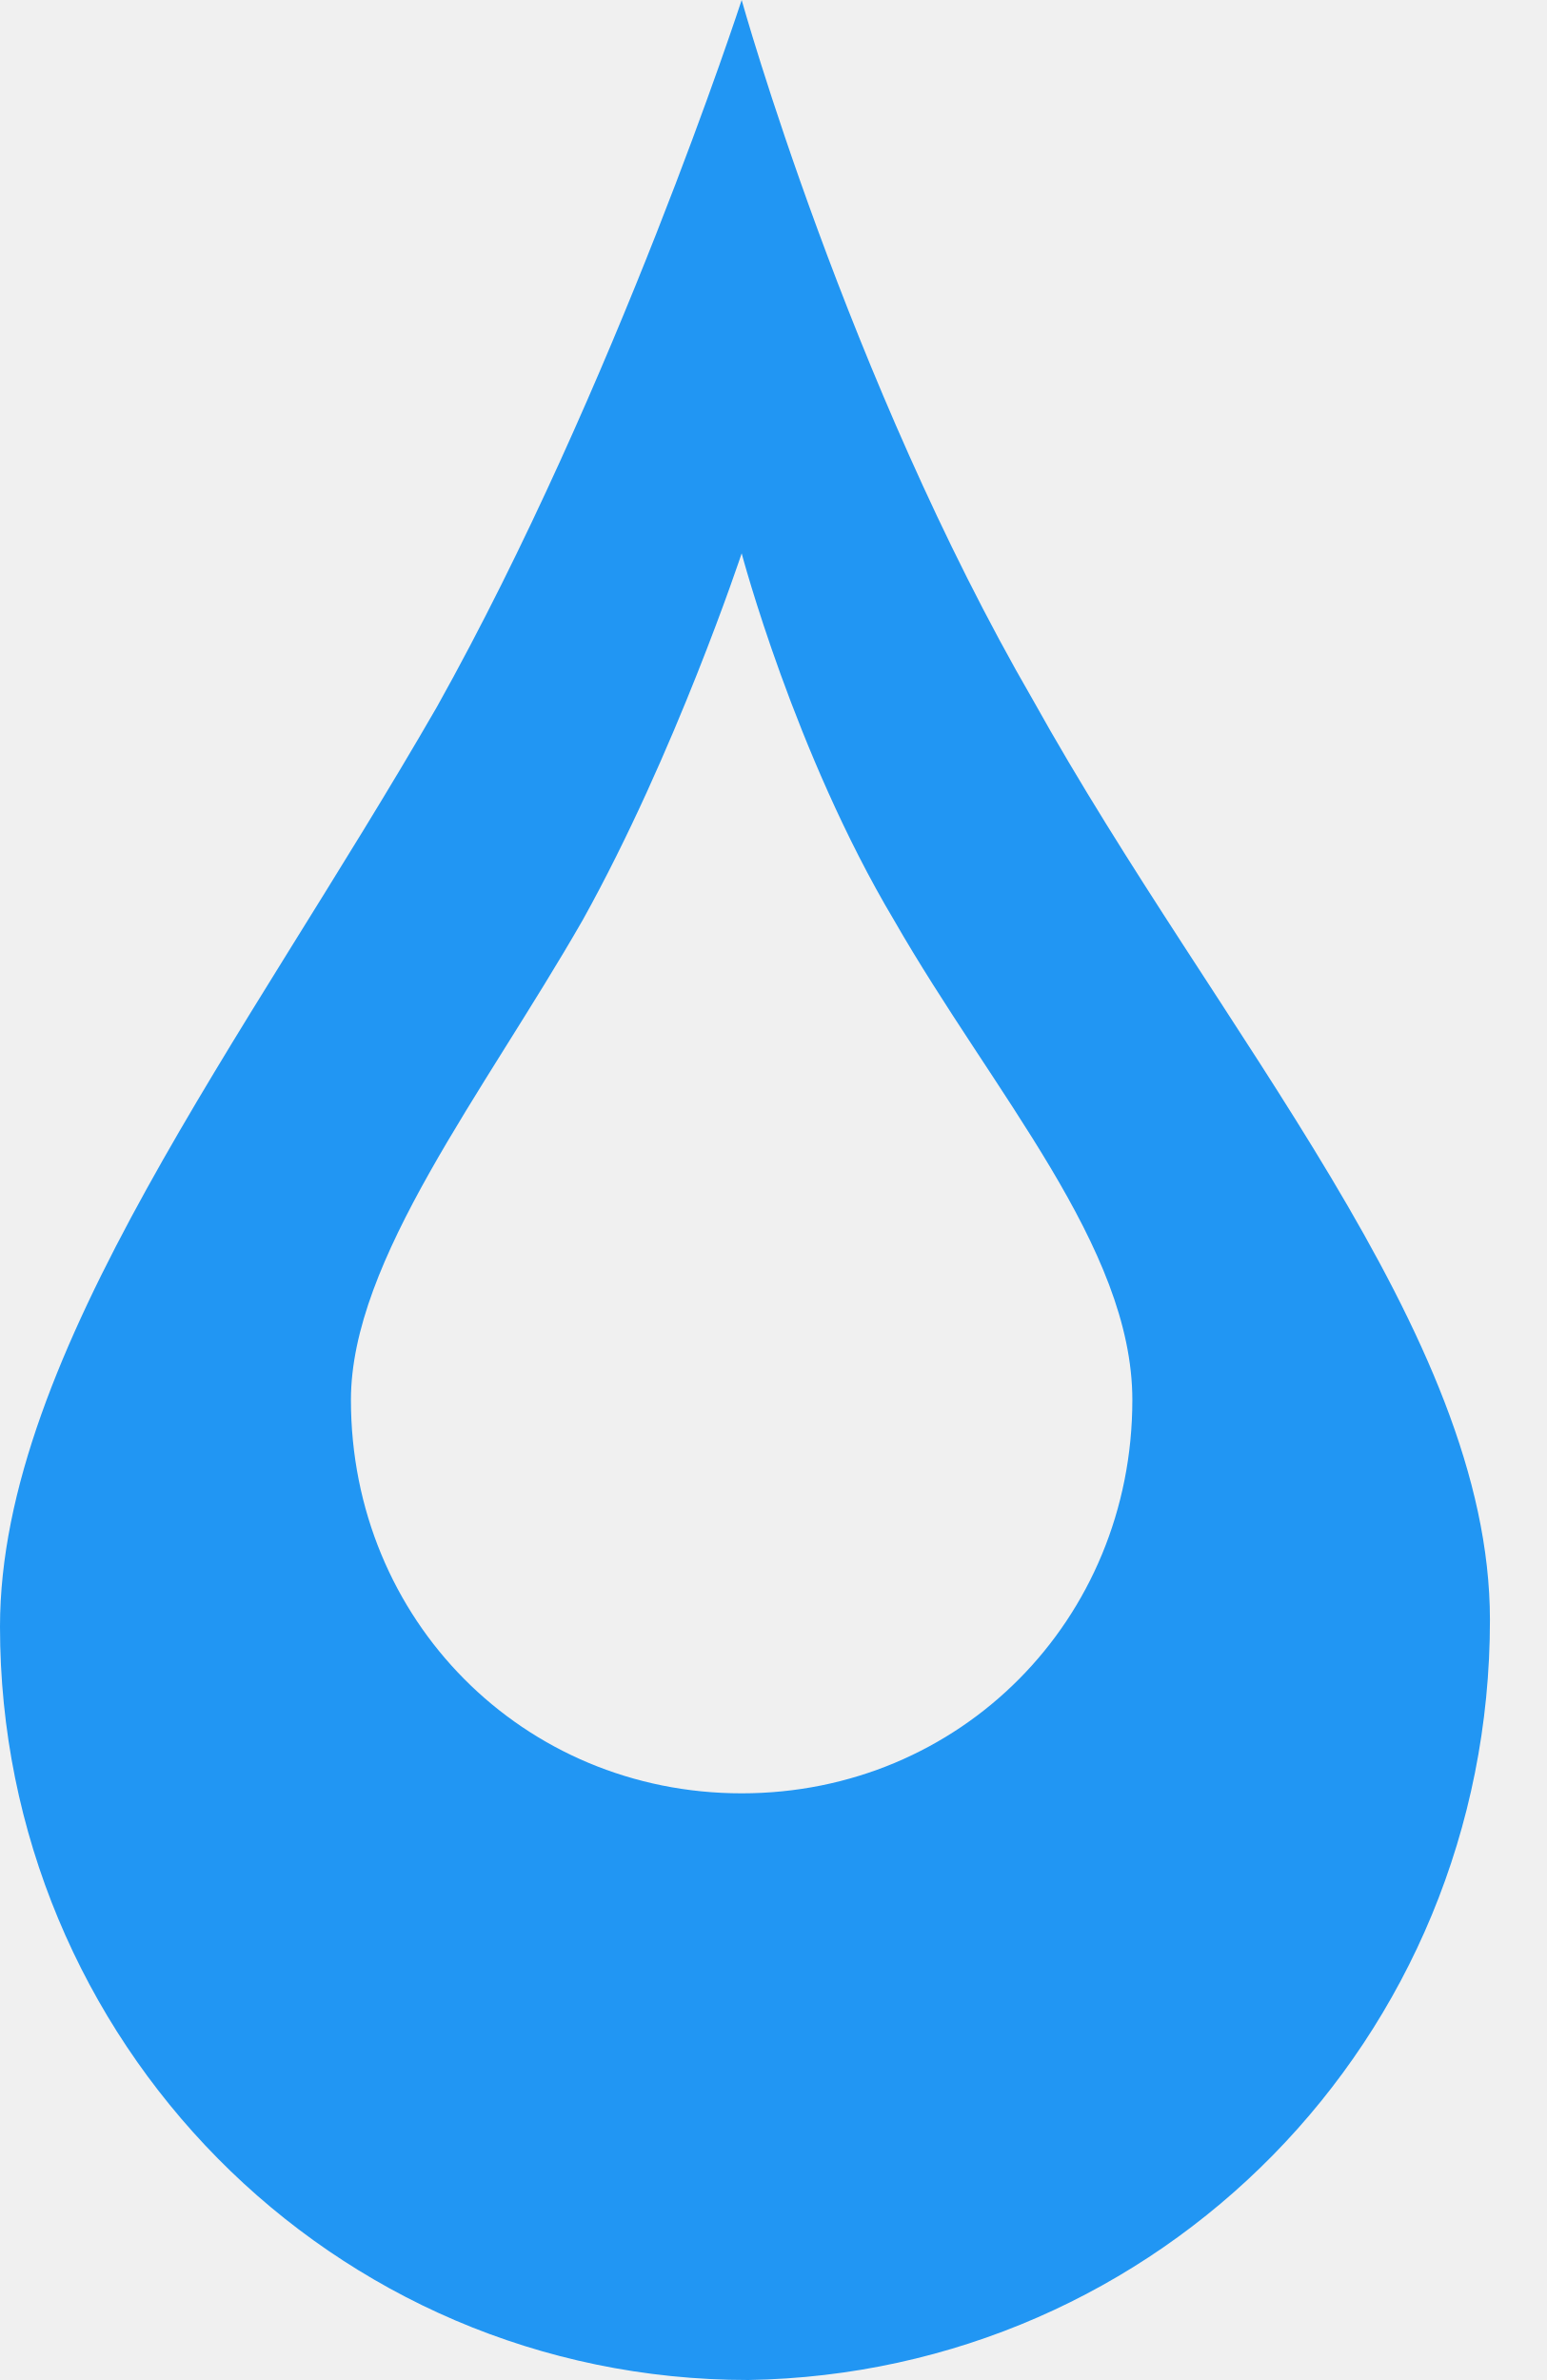
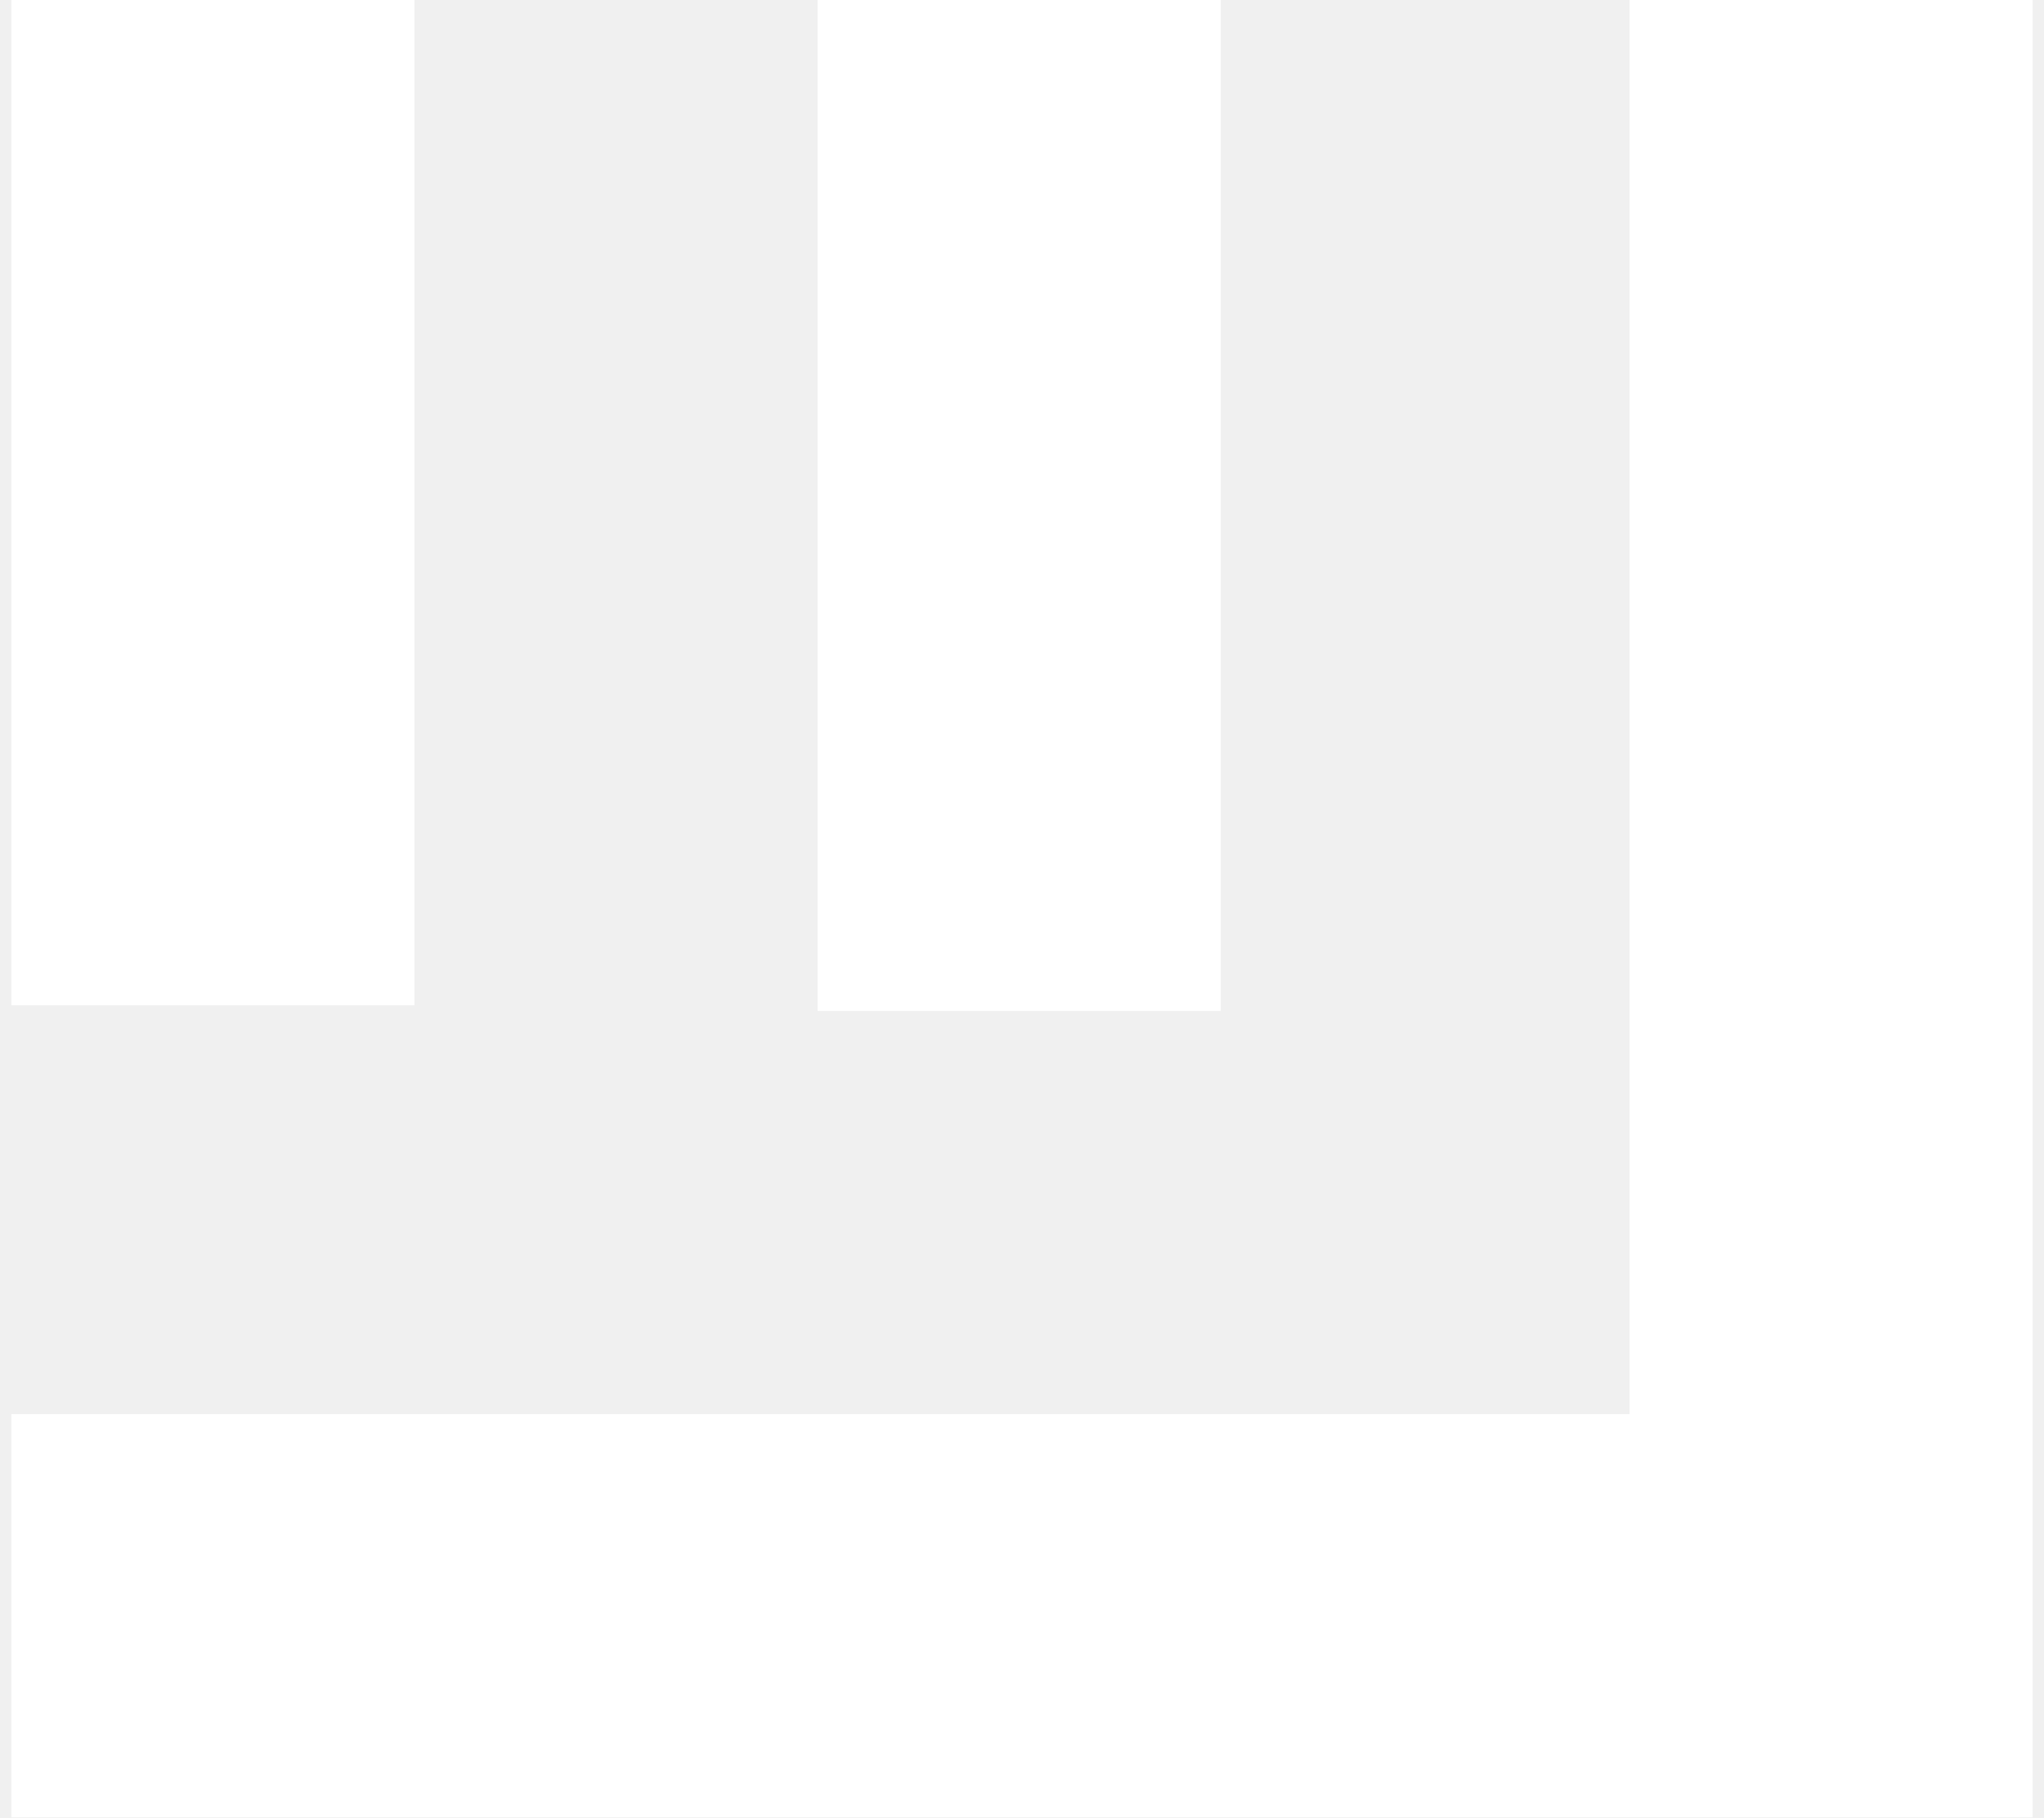
- <svg xmlns="http://www.w3.org/2000/svg" width="26" height="40" viewBox="0 0 26 40" fill="none">
-   <path d="M25.041 27.227C25.041 22.409 20.478 17.367 17.361 11.765C14.245 6.387 12.465 -5.49713e-07 12.465 -5.49713e-07C12.465 -5.49713e-07 10.35 6.499 7.345 11.877C4.118 17.479 -9.9422e-07 22.745 -1.19502e-06 27.339C-1.49868e-06 34.286 5.565 40 12.576 40C19.476 39.888 25.041 34.286 25.041 27.227ZM5.898 23.529C5.898 21.177 8.124 18.375 9.794 15.462C11.352 12.661 12.465 9.3 12.465 9.3C12.465 9.3 13.355 12.661 15.024 15.462C16.694 18.375 19.031 20.952 19.031 23.529C19.031 27.227 16.137 30.14 12.465 30.14C8.792 30.14 5.898 27.227 5.898 23.529Z" fill="#2196F3" />
+ <svg xmlns="http://www.w3.org/2000/svg" version="1.1" id="Layer_1" x="0px" y="0px" width="36px" height="32px" viewBox="0 0 36 32" style="enable-background:new 0 0 36 32;" xml:space="preserve">
+   <style type="text/css">
+ 	.st0{fill:#0000FF;}
+ 	.st1{opacity:0.6;fill:none;stroke:#000000;stroke-width:37;stroke-miterlimit:10;}
+ 	.st2{fill:#FFFFFF;}
+ 	.st3{stroke:#000000;stroke-width:2;stroke-miterlimit:10;}
+ 	.st4{fill:none;stroke:#000000;stroke-width:28;stroke-miterlimit:10;}
+ </style>
+   <g>
+     <polygon class="st2" points="28.7,0 28.7,24.9 0.2,24.9 0.2,32 28.7,32 35.8,32 35.8,24.9 35.8,0  " />
+     <rect x="14.4" class="st2" width="7.1" height="17.8" />
+     <rect x="0.2" class="st2" width="7.1" height="17.7" />
+   </g>
</svg>
